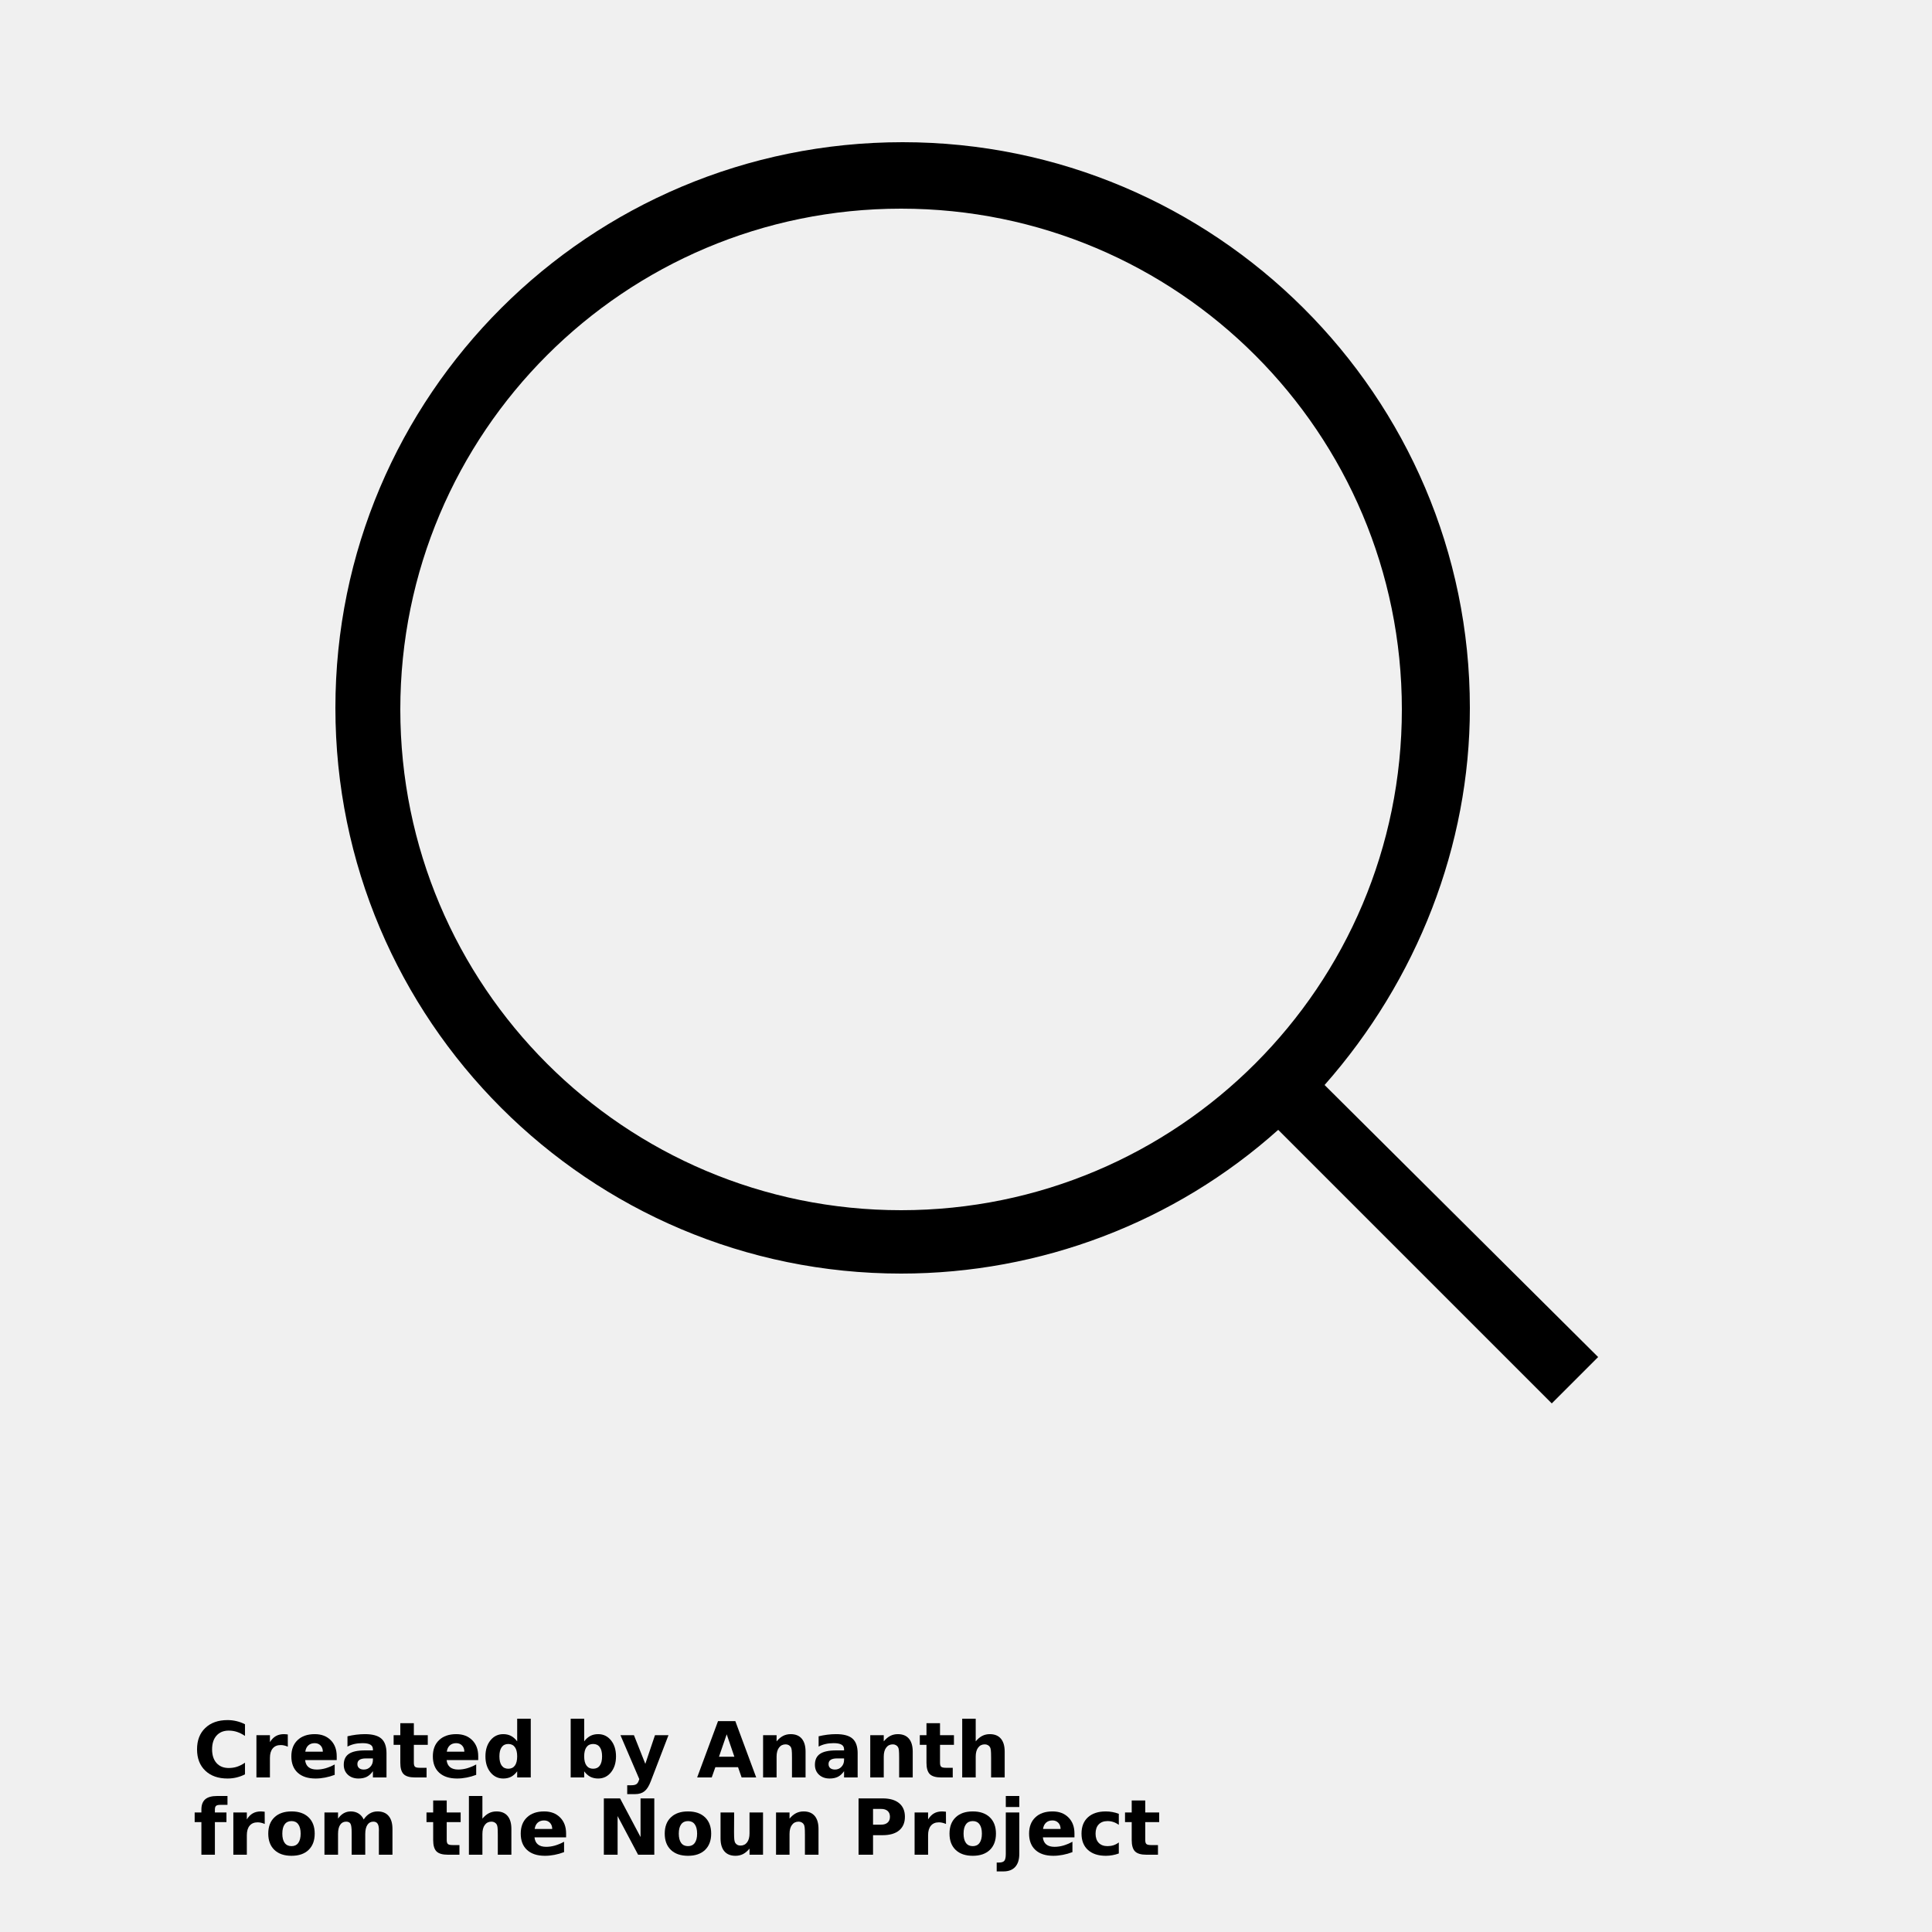
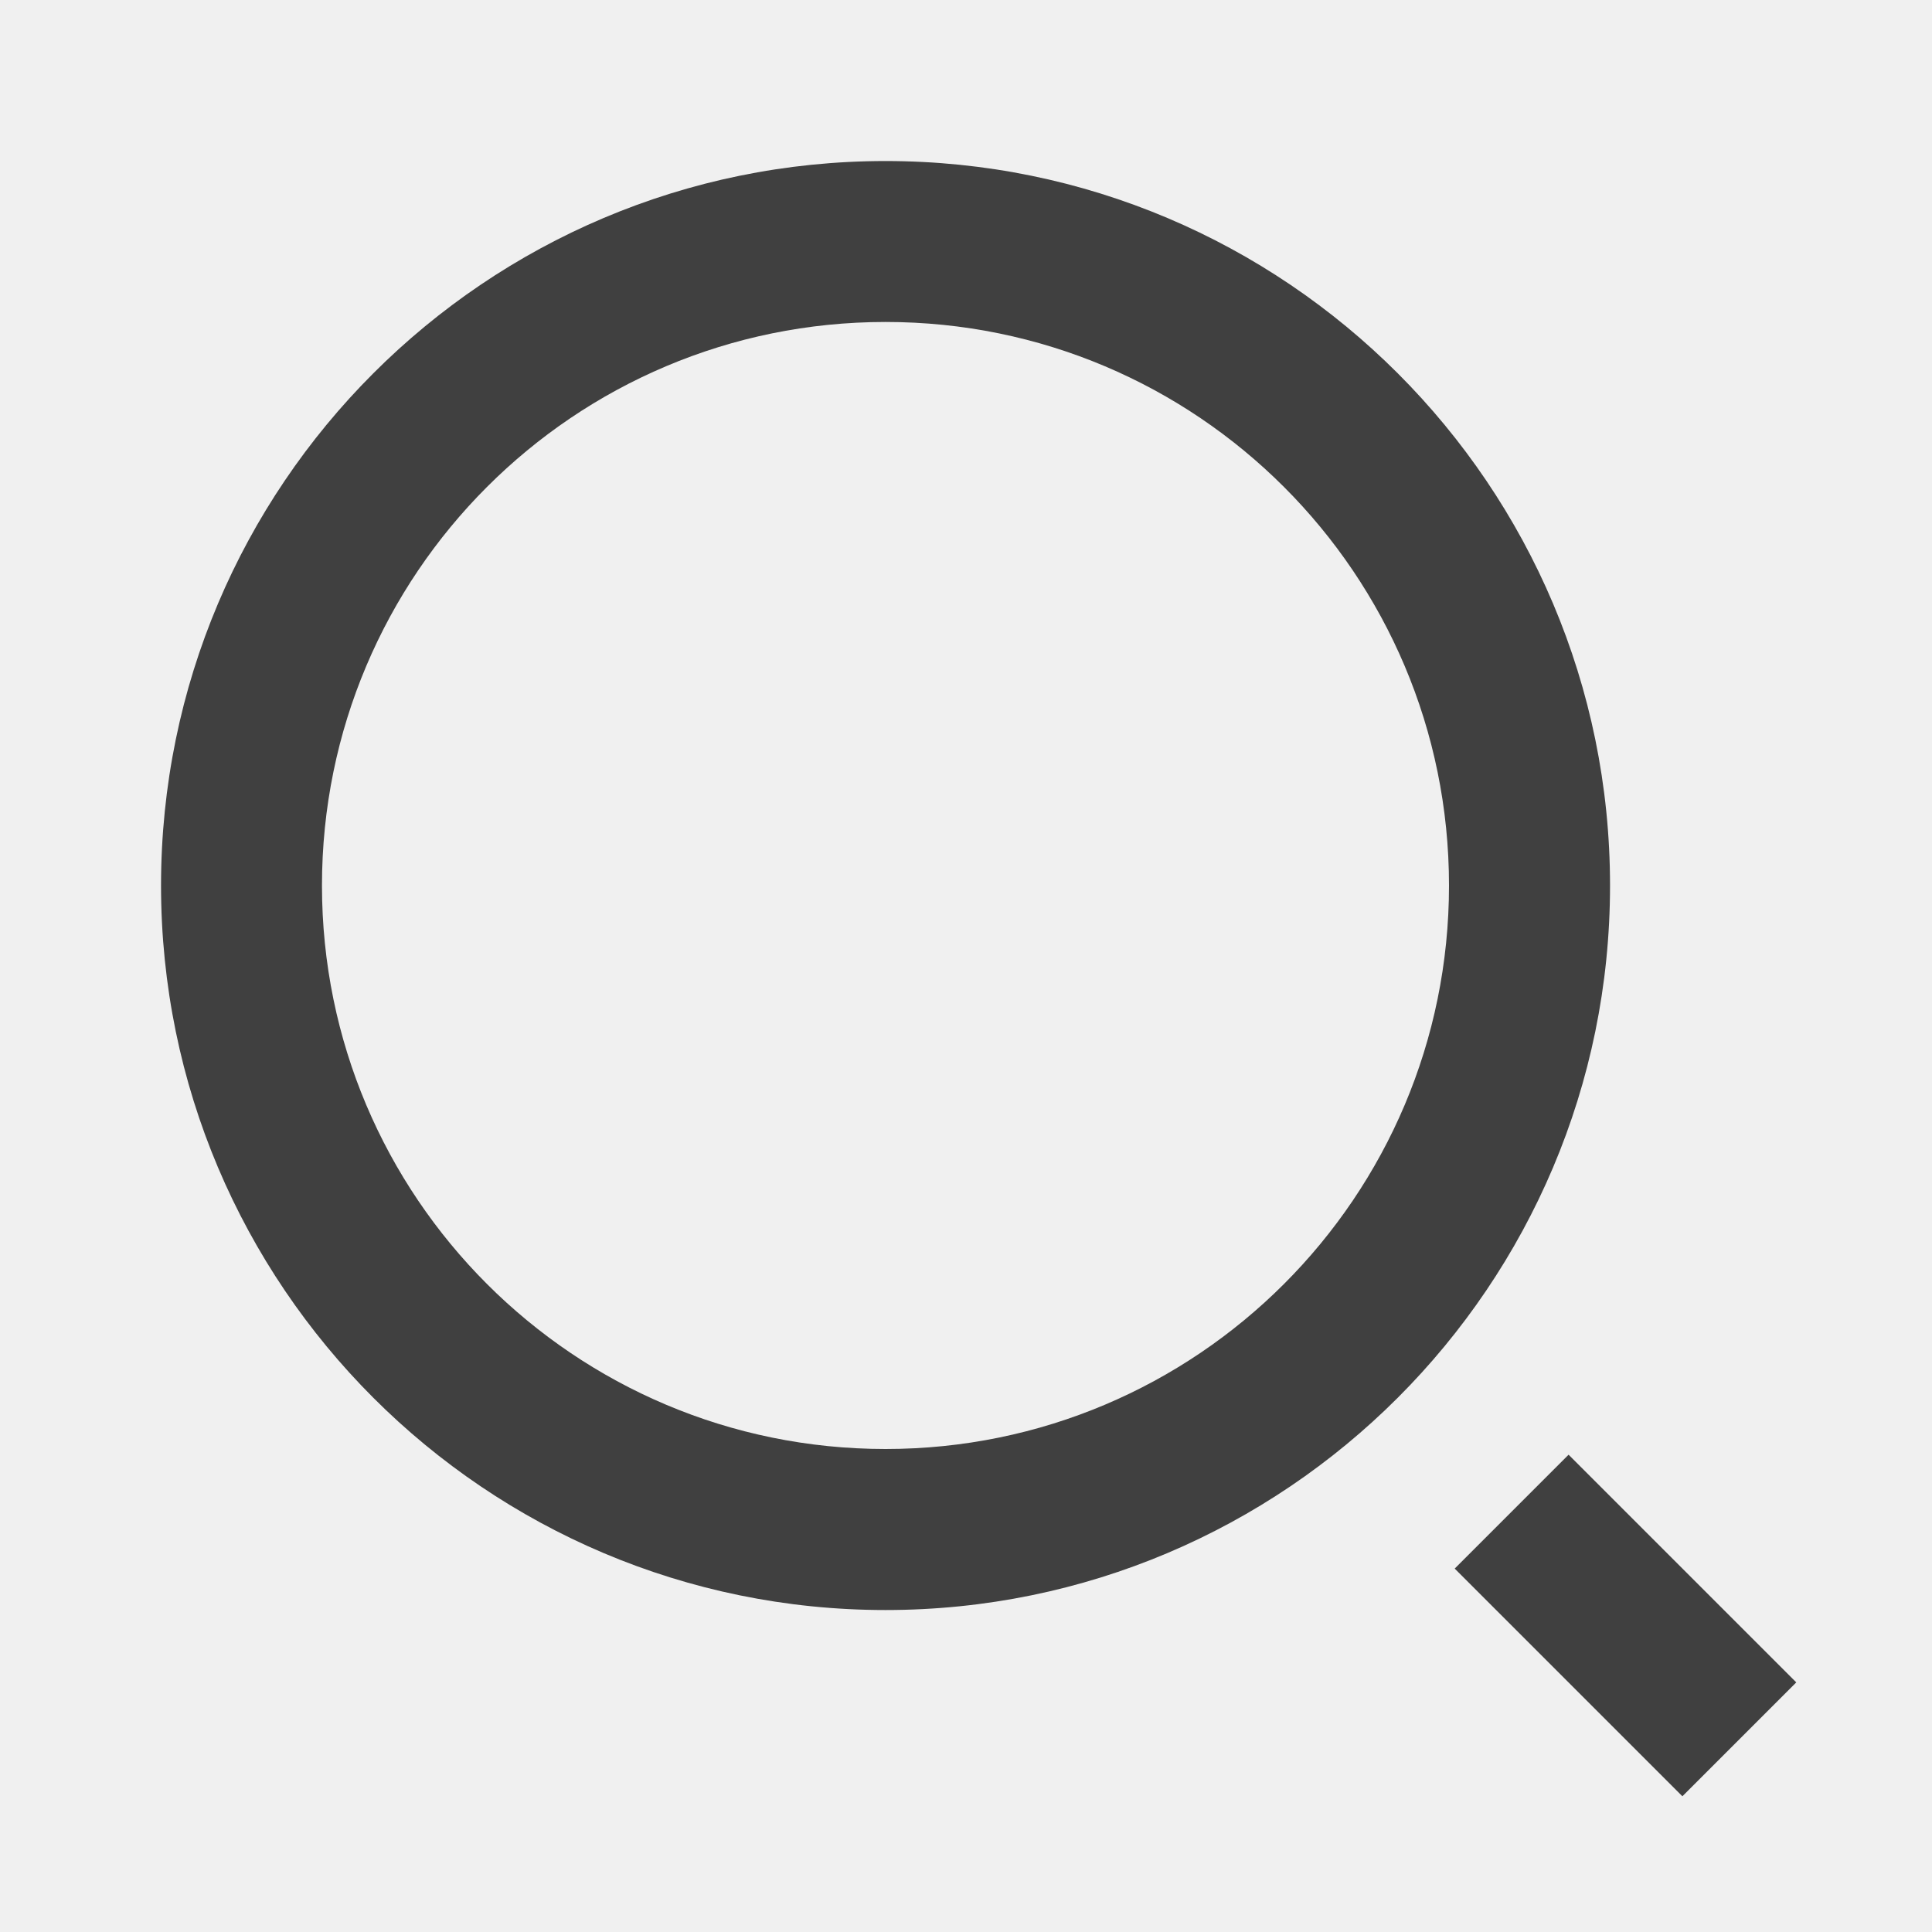
- <svg xmlns="http://www.w3.org/2000/svg" xmlns:xlink="http://www.w3.org/1999/xlink" width="700pt" height="700pt" version="1.1" viewBox="0 0 700 700">
+ <svg xmlns="http://www.w3.org/2000/svg" width="20" height="20" viewBox="0 0 20 20" fill="none">
+   <g clip-path="url(#clip0_5_66)">
+     <path d="M9.167 1.667C13.307 1.667 16.667 5.027 16.667 9.167C16.667 13.307 13.307 16.667 9.167 16.667C5.027 16.667 1.667 13.307 1.667 9.167C1.667 5.027 5.027 1.667 9.167 1.667ZM9.167 15C12.389 15 15 12.389 15 9.167C15 5.943 12.389 3.333 9.167 3.333C5.943 3.333 3.333 5.943 3.333 9.167C3.333 12.389 5.943 15 9.167 15ZM16.238 15.059L18.595 17.416L17.416 18.595L15.059 16.238L16.238 15.059V15.059Z" fill="#404040" />
+   </g>
  <defs>
-     <symbol id="s" overflow="visible">
-       <path d="m18.766-1.125c-0.969 0.5-1.98 0.875-3.031 1.125-1.043 0.258-2.137 0.391-3.281 0.391-3.398 0-6.09-0.945-8.078-2.844-1.992-1.906-2.984-4.484-2.984-7.734 0-3.258 0.992-5.836 2.984-7.734 1.988-1.906 4.68-2.859 8.078-2.859 1.145 0 2.238 0.133 3.281 0.391 1.051 0.25 2.062 0.625 3.031 1.125v4.219c-0.98-0.656-1.945-1.141-2.891-1.453-0.949-0.312-1.949-0.469-3-0.469-1.875 0-3.352 0.605-4.422 1.812-1.074 1.199-1.609 2.856-1.609 4.969 0 2.106 0.535 3.762 1.609 4.969 1.07 1.199 2.547 1.797 4.422 1.797 1.051 0 2.051-0.148 3-0.453 0.945-0.312 1.91-0.801 2.891-1.469z" />
-     </symbol>
-     <symbol id="c" overflow="visible">
-       <path d="m13.734-11.141c-0.438-0.195-0.871-0.344-1.297-0.438-0.418-0.102-0.84-0.156-1.266-0.156-1.262 0-2.231 0.406-2.906 1.219-0.68 0.805-1.016 1.953-1.016 3.453v7.062h-4.891v-15.312h4.891v2.516c0.625-1 1.344-1.727 2.156-2.188 0.82-0.469 1.801-0.703 2.938-0.703 0.164 0 0.344 0.012 0.531 0.031 0.195 0.012 0.477 0.039 0.844 0.078z" />
-     </symbol>
-     <symbol id="b" overflow="visible">
-       <path d="m17.641-7.703v1.406h-11.453c0.125 1.148 0.539 2.008 1.25 2.578 0.707 0.574 1.703 0.859 2.984 0.859 1.031 0 2.082-0.148 3.156-0.453 1.082-0.312 2.191-0.773 3.328-1.391v3.766c-1.156 0.438-2.312 0.766-3.469 0.984-1.156 0.227-2.312 0.344-3.469 0.344-2.773 0-4.93-0.703-6.469-2.109-1.531-1.406-2.297-3.379-2.297-5.922 0-2.5 0.754-4.461 2.266-5.891 1.508-1.438 3.582-2.156 6.219-2.156 2.406 0 4.332 0.73 5.781 2.188 1.445 1.449 2.172 3.383 2.172 5.797zm-5.031-1.625c0-0.926-0.273-1.672-0.812-2.234-0.543-0.57-1.25-0.859-2.125-0.859-0.949 0-1.719 0.266-2.312 0.797s-0.965 1.297-1.109 2.297z" />
-     </symbol>
-     <symbol id="f" overflow="visible">
-       <path d="m9.219-6.891c-1.023 0-1.793 0.172-2.312 0.516-0.512 0.344-0.766 0.855-0.766 1.531 0 0.625 0.207 1.117 0.625 1.469 0.414 0.344 0.988 0.516 1.719 0.516 0.926 0 1.703-0.328 2.328-0.984 0.633-0.664 0.953-1.492 0.953-2.484v-0.562zm7.469-1.844v8.734h-4.922v-2.266c-0.656 0.93-1.398 1.605-2.219 2.031-0.824 0.414-1.824 0.625-3 0.625-1.586 0-2.871-0.457-3.859-1.375-0.992-0.926-1.484-2.129-1.484-3.609 0-1.789 0.613-3.102 1.844-3.938 1.238-0.844 3.18-1.266 5.828-1.266h2.891v-0.391c0-0.77-0.309-1.332-0.922-1.688-0.617-0.363-1.57-0.547-2.859-0.547-1.055 0-2.031 0.105-2.938 0.312-0.898 0.211-1.73 0.523-2.5 0.938v-3.734c1.039-0.25 2.086-0.441 3.141-0.578 1.062-0.133 2.125-0.203 3.188-0.203 2.758 0 4.75 0.547 5.969 1.641 1.227 1.086 1.844 2.856 1.844 5.312z" />
-     </symbol>
-     <symbol id="a" overflow="visible">
-       <path d="m7.703-19.656v4.344h5.047v3.5h-5.047v6.5c0 0.711 0.141 1.188 0.422 1.438s0.836 0.375 1.672 0.375h2.516v3.5h-4.188c-1.938 0-3.312-0.398-4.125-1.203-0.805-0.812-1.203-2.18-1.203-4.109v-6.5h-2.422v-3.5h2.422v-4.344z" />
-     </symbol>
-     <symbol id="k" overflow="visible">
-       <path d="m12.766-13.078v-8.203h4.922v21.281h-4.922v-2.219c-0.668 0.906-1.406 1.57-2.219 1.984s-1.758 0.625-2.828 0.625c-1.887 0-3.434-0.75-4.641-2.25-1.211-1.5-1.812-3.426-1.812-5.781 0-2.363 0.602-4.297 1.812-5.797 1.207-1.5 2.754-2.25 4.641-2.25 1.062 0 2 0.215 2.812 0.641 0.82 0.43 1.566 1.086 2.234 1.969zm-3.219 9.922c1.039 0 1.836-0.379 2.391-1.141 0.551-0.77 0.828-1.883 0.828-3.344 0-1.457-0.277-2.566-0.828-3.328-0.555-0.77-1.352-1.156-2.391-1.156-1.043 0-1.84 0.387-2.391 1.156-0.555 0.762-0.828 1.871-0.828 3.328 0 1.461 0.273 2.574 0.828 3.344 0.551 0.762 1.348 1.141 2.391 1.141z" />
-     </symbol>
-     <symbol id="j" overflow="visible">
-       <path d="m10.5-3.156c1.051 0 1.852-0.379 2.406-1.141 0.551-0.77 0.828-1.883 0.828-3.344 0-1.457-0.277-2.566-0.828-3.328-0.555-0.77-1.355-1.156-2.406-1.156-1.055 0-1.859 0.387-2.422 1.156-0.555 0.773-0.828 1.883-0.828 3.328 0 1.449 0.273 2.559 0.828 3.328 0.562 0.773 1.367 1.156 2.422 1.156zm-3.25-9.922c0.676-0.883 1.422-1.539 2.234-1.969 0.82-0.426 1.766-0.641 2.828-0.641 1.895 0 3.445 0.75 4.656 2.25 1.207 1.5 1.812 3.434 1.812 5.797 0 2.356-0.605 4.281-1.812 5.781-1.211 1.5-2.762 2.25-4.656 2.25-1.062 0-2.008-0.211-2.828-0.625-0.812-0.426-1.559-1.086-2.234-1.984v2.219h-4.891v-21.281h4.891z" />
-     </symbol>
-     <symbol id="i" overflow="visible">
-       <path d="m0.344-15.312h4.891l4.125 10.391 3.5-10.391h4.891l-6.438 16.766c-0.648 1.695-1.402 2.883-2.266 3.562-0.867 0.688-2 1.031-3.406 1.031h-2.844v-3.219h1.531c0.832 0 1.438-0.137 1.812-0.406 0.383-0.262 0.68-0.73 0.891-1.406l0.141-0.422z" />
-     </symbol>
-     <symbol id="h" overflow="visible">
-       <path d="m14.953-3.719h-8.219l-1.312 3.719h-5.281l7.562-20.406h6.266l7.562 20.406h-5.281zm-6.906-3.781h5.578l-2.781-8.125z" />
-     </symbol>
-     <symbol id="e" overflow="visible">
-       <path d="m17.75-9.328v9.328h-4.922v-7.141c0-1.32-0.031-2.234-0.094-2.734s-0.168-0.867-0.312-1.109c-0.188-0.312-0.449-0.555-0.781-0.734-0.324-0.176-0.695-0.266-1.109-0.266-1.023 0-1.824 0.398-2.406 1.188-0.586 0.781-0.875 1.871-0.875 3.266v7.531h-4.891v-15.312h4.891v2.234c0.738-0.883 1.52-1.539 2.344-1.969 0.832-0.426 1.75-0.641 2.75-0.641 1.77 0 3.113 0.547 4.031 1.641 0.914 1.086 1.375 2.656 1.375 4.719z" />
-     </symbol>
-     <symbol id="g" overflow="visible">
-       <path d="m17.75-9.328v9.328h-4.922v-7.109c0-1.344-0.031-2.266-0.094-2.766s-0.168-0.867-0.312-1.109c-0.188-0.312-0.449-0.555-0.781-0.734-0.324-0.176-0.695-0.266-1.109-0.266-1.023 0-1.824 0.398-2.406 1.188-0.586 0.781-0.875 1.871-0.875 3.266v7.531h-4.891v-21.281h4.891v8.203c0.738-0.883 1.52-1.539 2.344-1.969 0.832-0.426 1.75-0.641 2.75-0.641 1.77 0 3.113 0.547 4.031 1.641 0.914 1.086 1.375 2.656 1.375 4.719z" />
-     </symbol>
-     <symbol id="r" overflow="visible">
-       <path d="m12.422-21.281v3.219h-2.703c-0.688 0-1.172 0.125-1.453 0.375-0.273 0.25-0.406 0.688-0.406 1.312v1.062h4.188v3.5h-4.188v11.812h-4.891v-11.812h-2.438v-3.5h2.438v-1.062c0-1.664 0.461-2.898 1.391-3.703 0.926-0.801 2.367-1.203 4.328-1.203z" />
-     </symbol>
-     <symbol id="d" overflow="visible">
-       <path d="m9.641-12.188c-1.086 0-1.914 0.391-2.484 1.172-0.574 0.781-0.859 1.906-0.859 3.375s0.285 2.594 0.859 3.375c0.57 0.773 1.398 1.156 2.484 1.156 1.062 0 1.875-0.383 2.438-1.156 0.57-0.781 0.859-1.906 0.859-3.375s-0.289-2.594-0.859-3.375c-0.562-0.781-1.375-1.172-2.438-1.172zm0-3.5c2.633 0 4.691 0.715 6.172 2.141 1.477 1.418 2.219 3.387 2.219 5.906 0 2.512-0.742 4.481-2.219 5.906-1.48 1.418-3.539 2.125-6.172 2.125-2.648 0-4.715-0.707-6.203-2.125-1.492-1.426-2.234-3.394-2.234-5.906 0-2.519 0.742-4.488 2.234-5.906 1.488-1.426 3.555-2.141 6.203-2.141z" />
-     </symbol>
-     <symbol id="q" overflow="visible">
-       <path d="m16.547-12.766c0.613-0.945 1.348-1.672 2.203-2.172 0.852-0.5 1.789-0.75 2.812-0.75 1.758 0 3.098 0.547 4.016 1.641 0.926 1.086 1.391 2.656 1.391 4.719v9.328h-4.922v-7.984-0.359c0.008-0.133 0.016-0.32 0.016-0.562 0-1.082-0.164-1.863-0.484-2.344-0.312-0.488-0.824-0.734-1.531-0.734-0.93 0-1.648 0.387-2.156 1.156-0.512 0.762-0.773 1.867-0.781 3.312v7.516h-4.922v-7.984c0-1.695-0.148-2.785-0.438-3.266-0.293-0.488-0.812-0.734-1.562-0.734-0.938 0-1.664 0.387-2.172 1.156-0.512 0.762-0.766 1.859-0.766 3.297v7.531h-4.922v-15.312h4.922v2.234c0.602-0.863 1.289-1.516 2.062-1.953 0.781-0.438 1.641-0.656 2.578-0.656 1.062 0 2 0.258 2.812 0.766 0.812 0.512 1.426 1.23 1.844 2.156z" />
-     </symbol>
-     <symbol id="p" overflow="visible">
-       <path d="m2.578-20.406h5.875l7.422 14v-14h4.984v20.406h-5.875l-7.422-14v14h-4.984z" />
-     </symbol>
-     <symbol id="o" overflow="visible">
-       <path d="m2.188-5.969v-9.344h4.922v1.531c0 0.836-0.008 1.875-0.016 3.125-0.012 1.25-0.016 2.086-0.016 2.5 0 1.242 0.031 2.133 0.094 2.672 0.07 0.543 0.18 0.934 0.328 1.172 0.207 0.324 0.473 0.574 0.797 0.75 0.32 0.168 0.691 0.25 1.109 0.25 1.02 0 1.82-0.391 2.406-1.172 0.582-0.781 0.875-1.867 0.875-3.266v-7.562h4.891v15.312h-4.891v-2.219c-0.742 0.898-1.523 1.559-2.344 1.984-0.824 0.414-1.734 0.625-2.734 0.625-1.762 0-3.106-0.539-4.031-1.625-0.93-1.082-1.391-2.66-1.391-4.734z" />
-     </symbol>
-     <symbol id="n" overflow="visible">
-       <path d="m2.578-20.406h8.734c2.594 0 4.582 0.578 5.969 1.734 1.395 1.148 2.094 2.789 2.094 4.922 0 2.137-0.699 3.781-2.094 4.938-1.387 1.156-3.375 1.734-5.969 1.734h-3.484v7.078h-5.25zm5.25 3.812v5.703h2.922c1.02 0 1.805-0.25 2.359-0.75 0.562-0.5 0.844-1.203 0.844-2.109 0-0.914-0.281-1.617-0.844-2.109-0.555-0.488-1.34-0.734-2.359-0.734z" />
-     </symbol>
-     <symbol id="m" overflow="visible">
-       <path d="m2.359-15.312h4.891v15.031c0 2.051-0.496 3.617-1.484 4.703-0.98 1.082-2.406 1.625-4.281 1.625h-2.422v-3.219h0.859c0.926 0 1.562-0.211 1.906-0.625 0.352-0.418 0.531-1.246 0.531-2.484zm0-5.969h4.891v4h-4.891z" />
-     </symbol>
-     <symbol id="l" overflow="visible">
-       <path d="m14.719-14.828v3.984c-0.656-0.457-1.324-0.797-2-1.016-0.668-0.219-1.359-0.328-2.078-0.328-1.367 0-2.434 0.402-3.203 1.203-0.762 0.793-1.141 1.906-1.141 3.344 0 1.43 0.379 2.543 1.141 3.344 0.77 0.793 1.836 1.188 3.203 1.188 0.758 0 1.484-0.109 2.172-0.328 0.688-0.227 1.32-0.566 1.906-1.016v4c-0.762 0.281-1.539 0.488-2.328 0.625-0.781 0.145-1.574 0.219-2.375 0.219-2.762 0-4.922-0.707-6.484-2.125-1.555-1.414-2.328-3.383-2.328-5.906 0-2.531 0.773-4.504 2.328-5.922 1.562-1.414 3.723-2.125 6.484-2.125 0.801 0 1.594 0.074 2.375 0.219 0.781 0.137 1.555 0.352 2.328 0.641z" />
-     </symbol>
+     <clipPath id="clip0_5_66">
+       <rect width="20" height="20" fill="white" />
+     </clipPath>
  </defs>
-   <g>
-     <path d="m479.92 393.12c33.602-38.078 52.641-86.801 52.641-136.64 0-113.12-92.398-204.96-205.52-204.96-113.68 0-205.52 91.84-205.52 204.96 0 113.12 91.84 204.96 204.96 204.96 50.398 0 99.121-18.48 136.64-52.078l99.117 99.117 16.797-16.797zm28-136.08c0 100.24-81.199 181.44-181.44 181.44-100.24 0-181.44-81.199-181.44-181.44 0-100.24 81.199-181.44 181.44-181.44 100.24 0.004 181.44 81.203 181.44 181.44z" />
-     <use x="70" y="644" xlink:href="#s" />
-     <use x="90.551" y="644" xlink:href="#c" />
-     <use x="104.359" y="644" xlink:href="#b" />
-     <use x="123.348" y="644" xlink:href="#f" />
-     <use x="142.242" y="644" xlink:href="#a" />
-     <use x="155.629" y="644" xlink:href="#b" />
-     <use x="174.617" y="644" xlink:href="#k" />
-     <use x="204.41" y="644" xlink:href="#j" />
-     <use x="224.453" y="644" xlink:href="#i" />
-     <use x="252.453" y="644" xlink:href="#h" />
-     <use x="274.121" y="644" xlink:href="#e" />
-     <use x="294.055" y="644" xlink:href="#f" />
-     <use x="312.949" y="644" xlink:href="#e" />
-     <use x="332.883" y="644" xlink:href="#a" />
-     <use x="346.266" y="644" xlink:href="#g" />
-     <use x="70" y="672" xlink:href="#r" />
-     <use x="82.184" y="672" xlink:href="#c" />
-     <use x="95.992" y="672" xlink:href="#d" />
-     <use x="115.227" y="672" xlink:href="#q" />
-     <use x="154.152" y="672" xlink:href="#a" />
-     <use x="167.535" y="672" xlink:href="#g" />
-     <use x="187.469" y="672" xlink:href="#b" />
-     <use x="216.207" y="672" xlink:href="#p" />
-     <use x="239.641" y="672" xlink:href="#d" />
-     <use x="258.879" y="672" xlink:href="#o" />
-     <use x="278.812" y="672" xlink:href="#e" />
-     <use x="308.492" y="672" xlink:href="#n" />
-     <use x="329.016" y="672" xlink:href="#c" />
-     <use x="342.82" y="672" xlink:href="#d" />
-     <use x="362.059" y="672" xlink:href="#m" />
-     <use x="371.656" y="672" xlink:href="#b" />
-     <use x="390.648" y="672" xlink:href="#l" />
-     <use x="407.242" y="672" xlink:href="#a" />
-   </g>
</svg>
